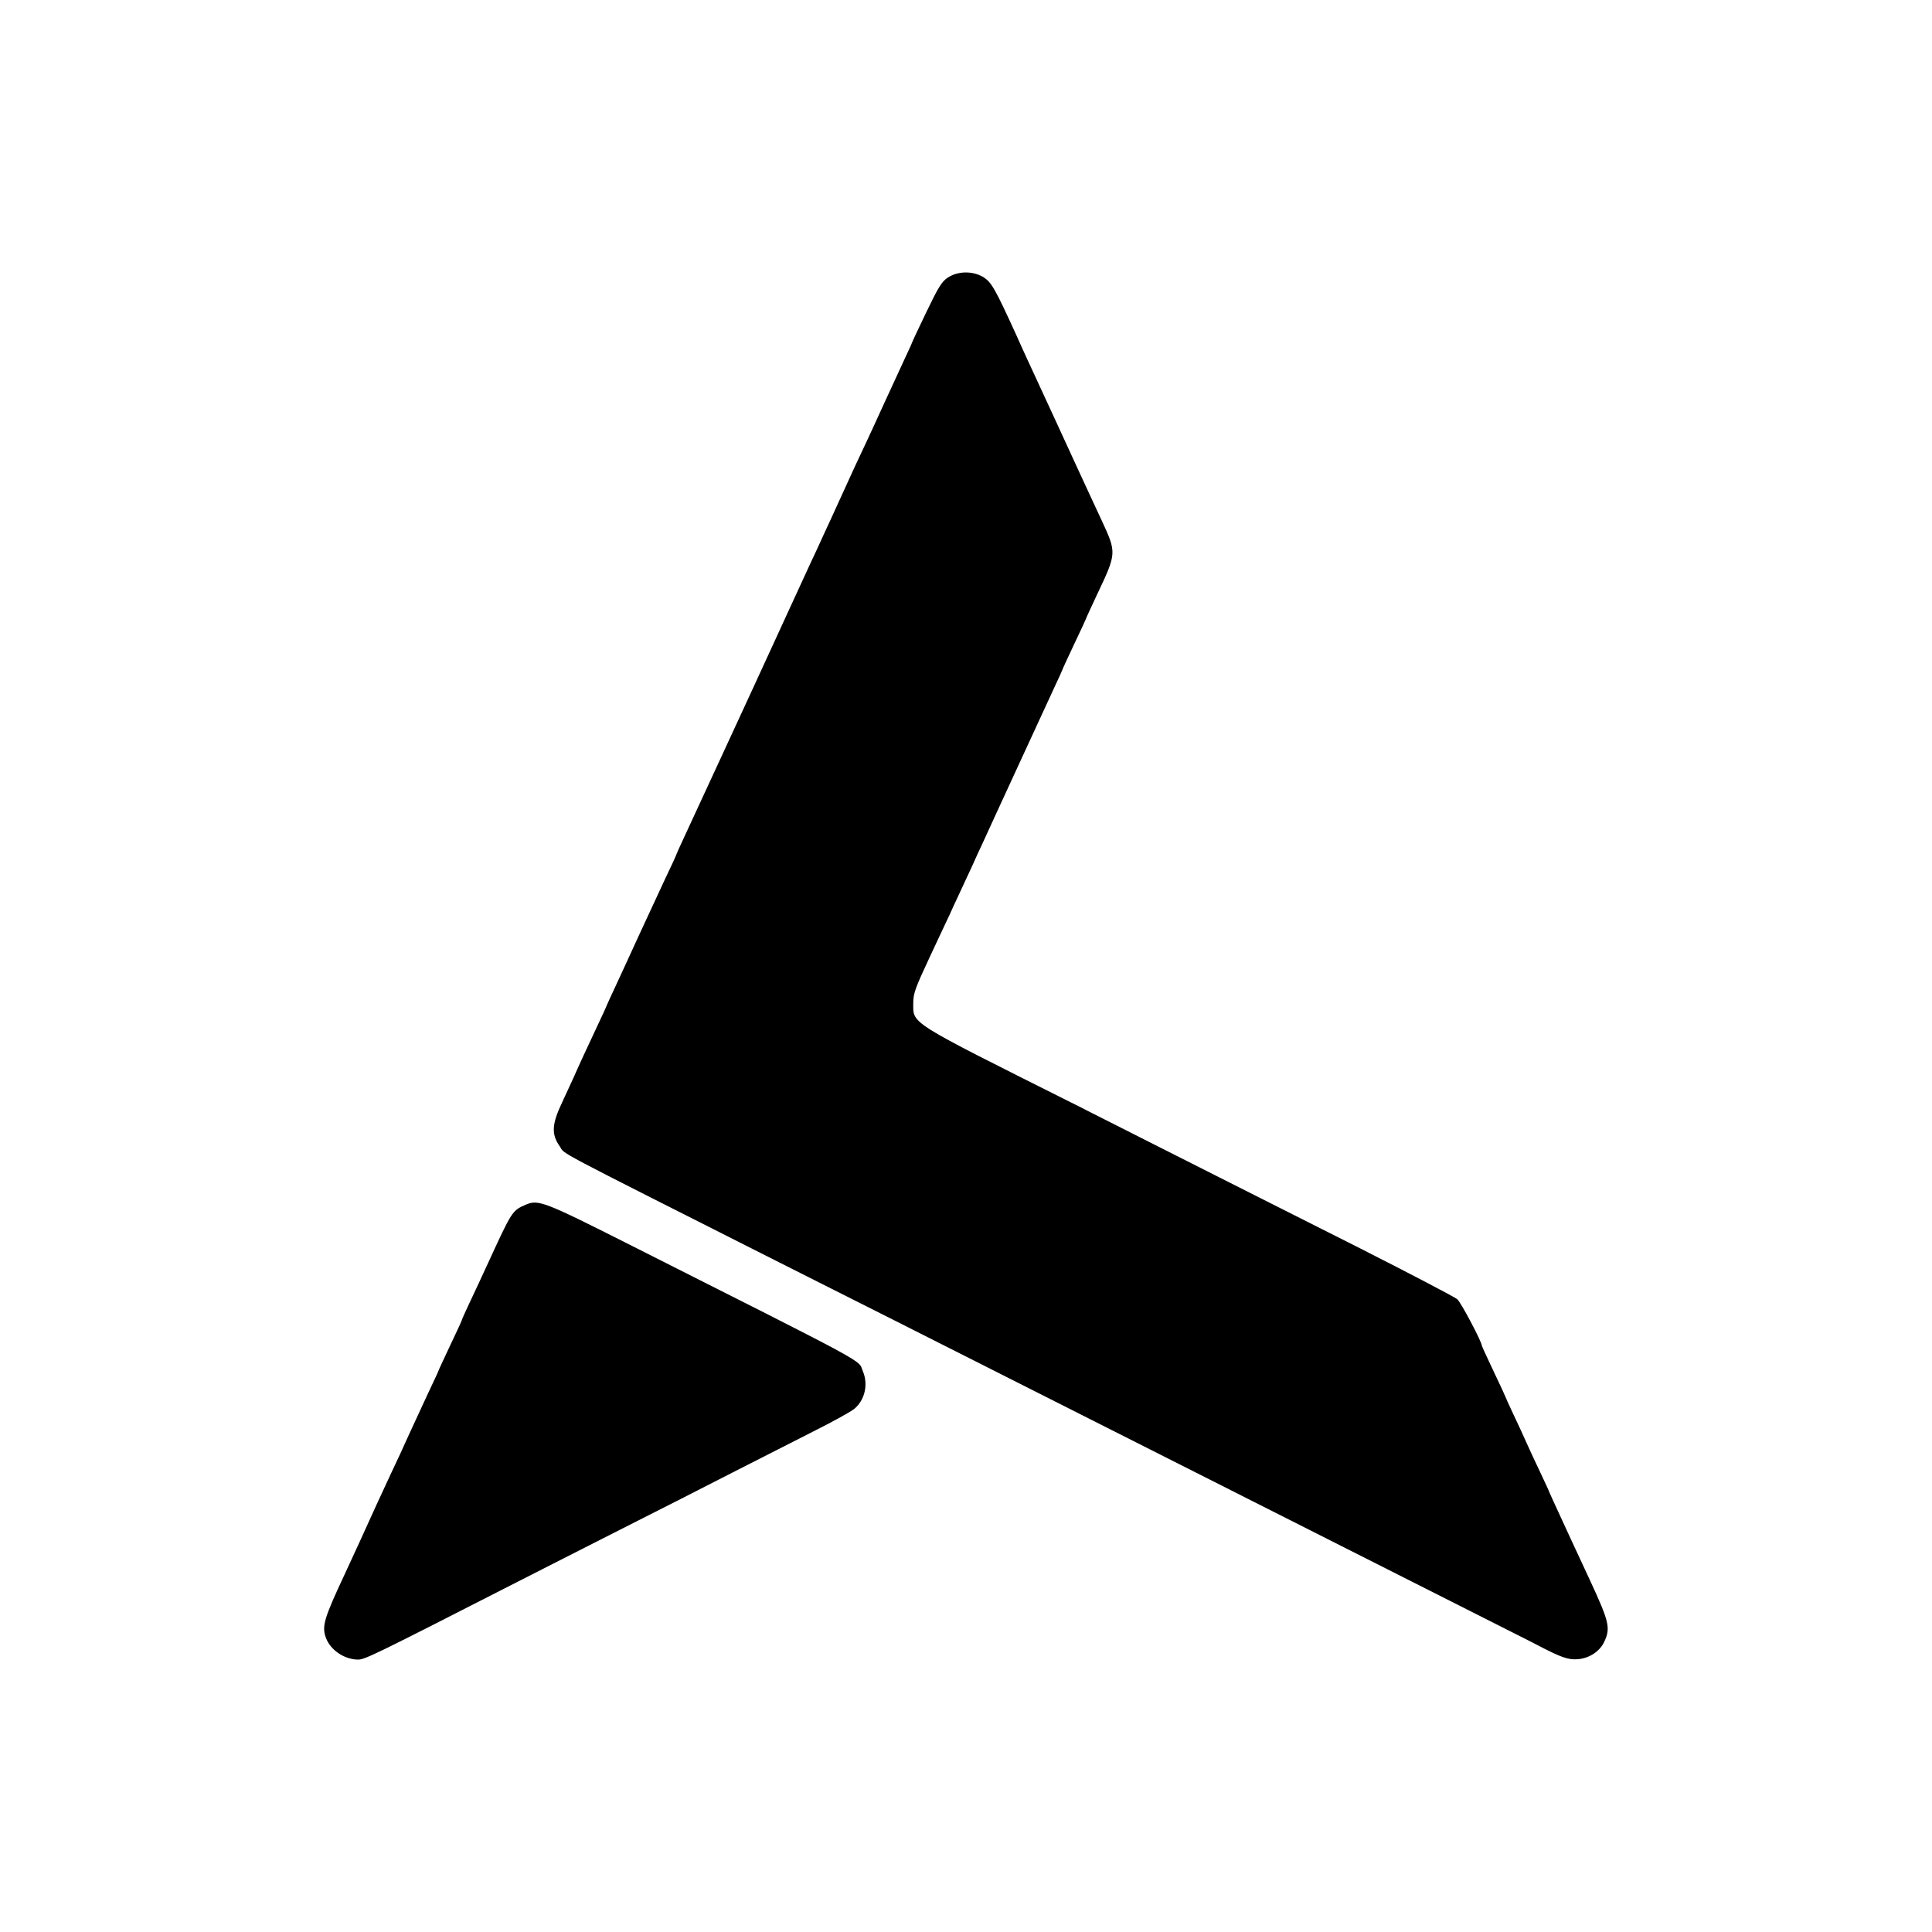
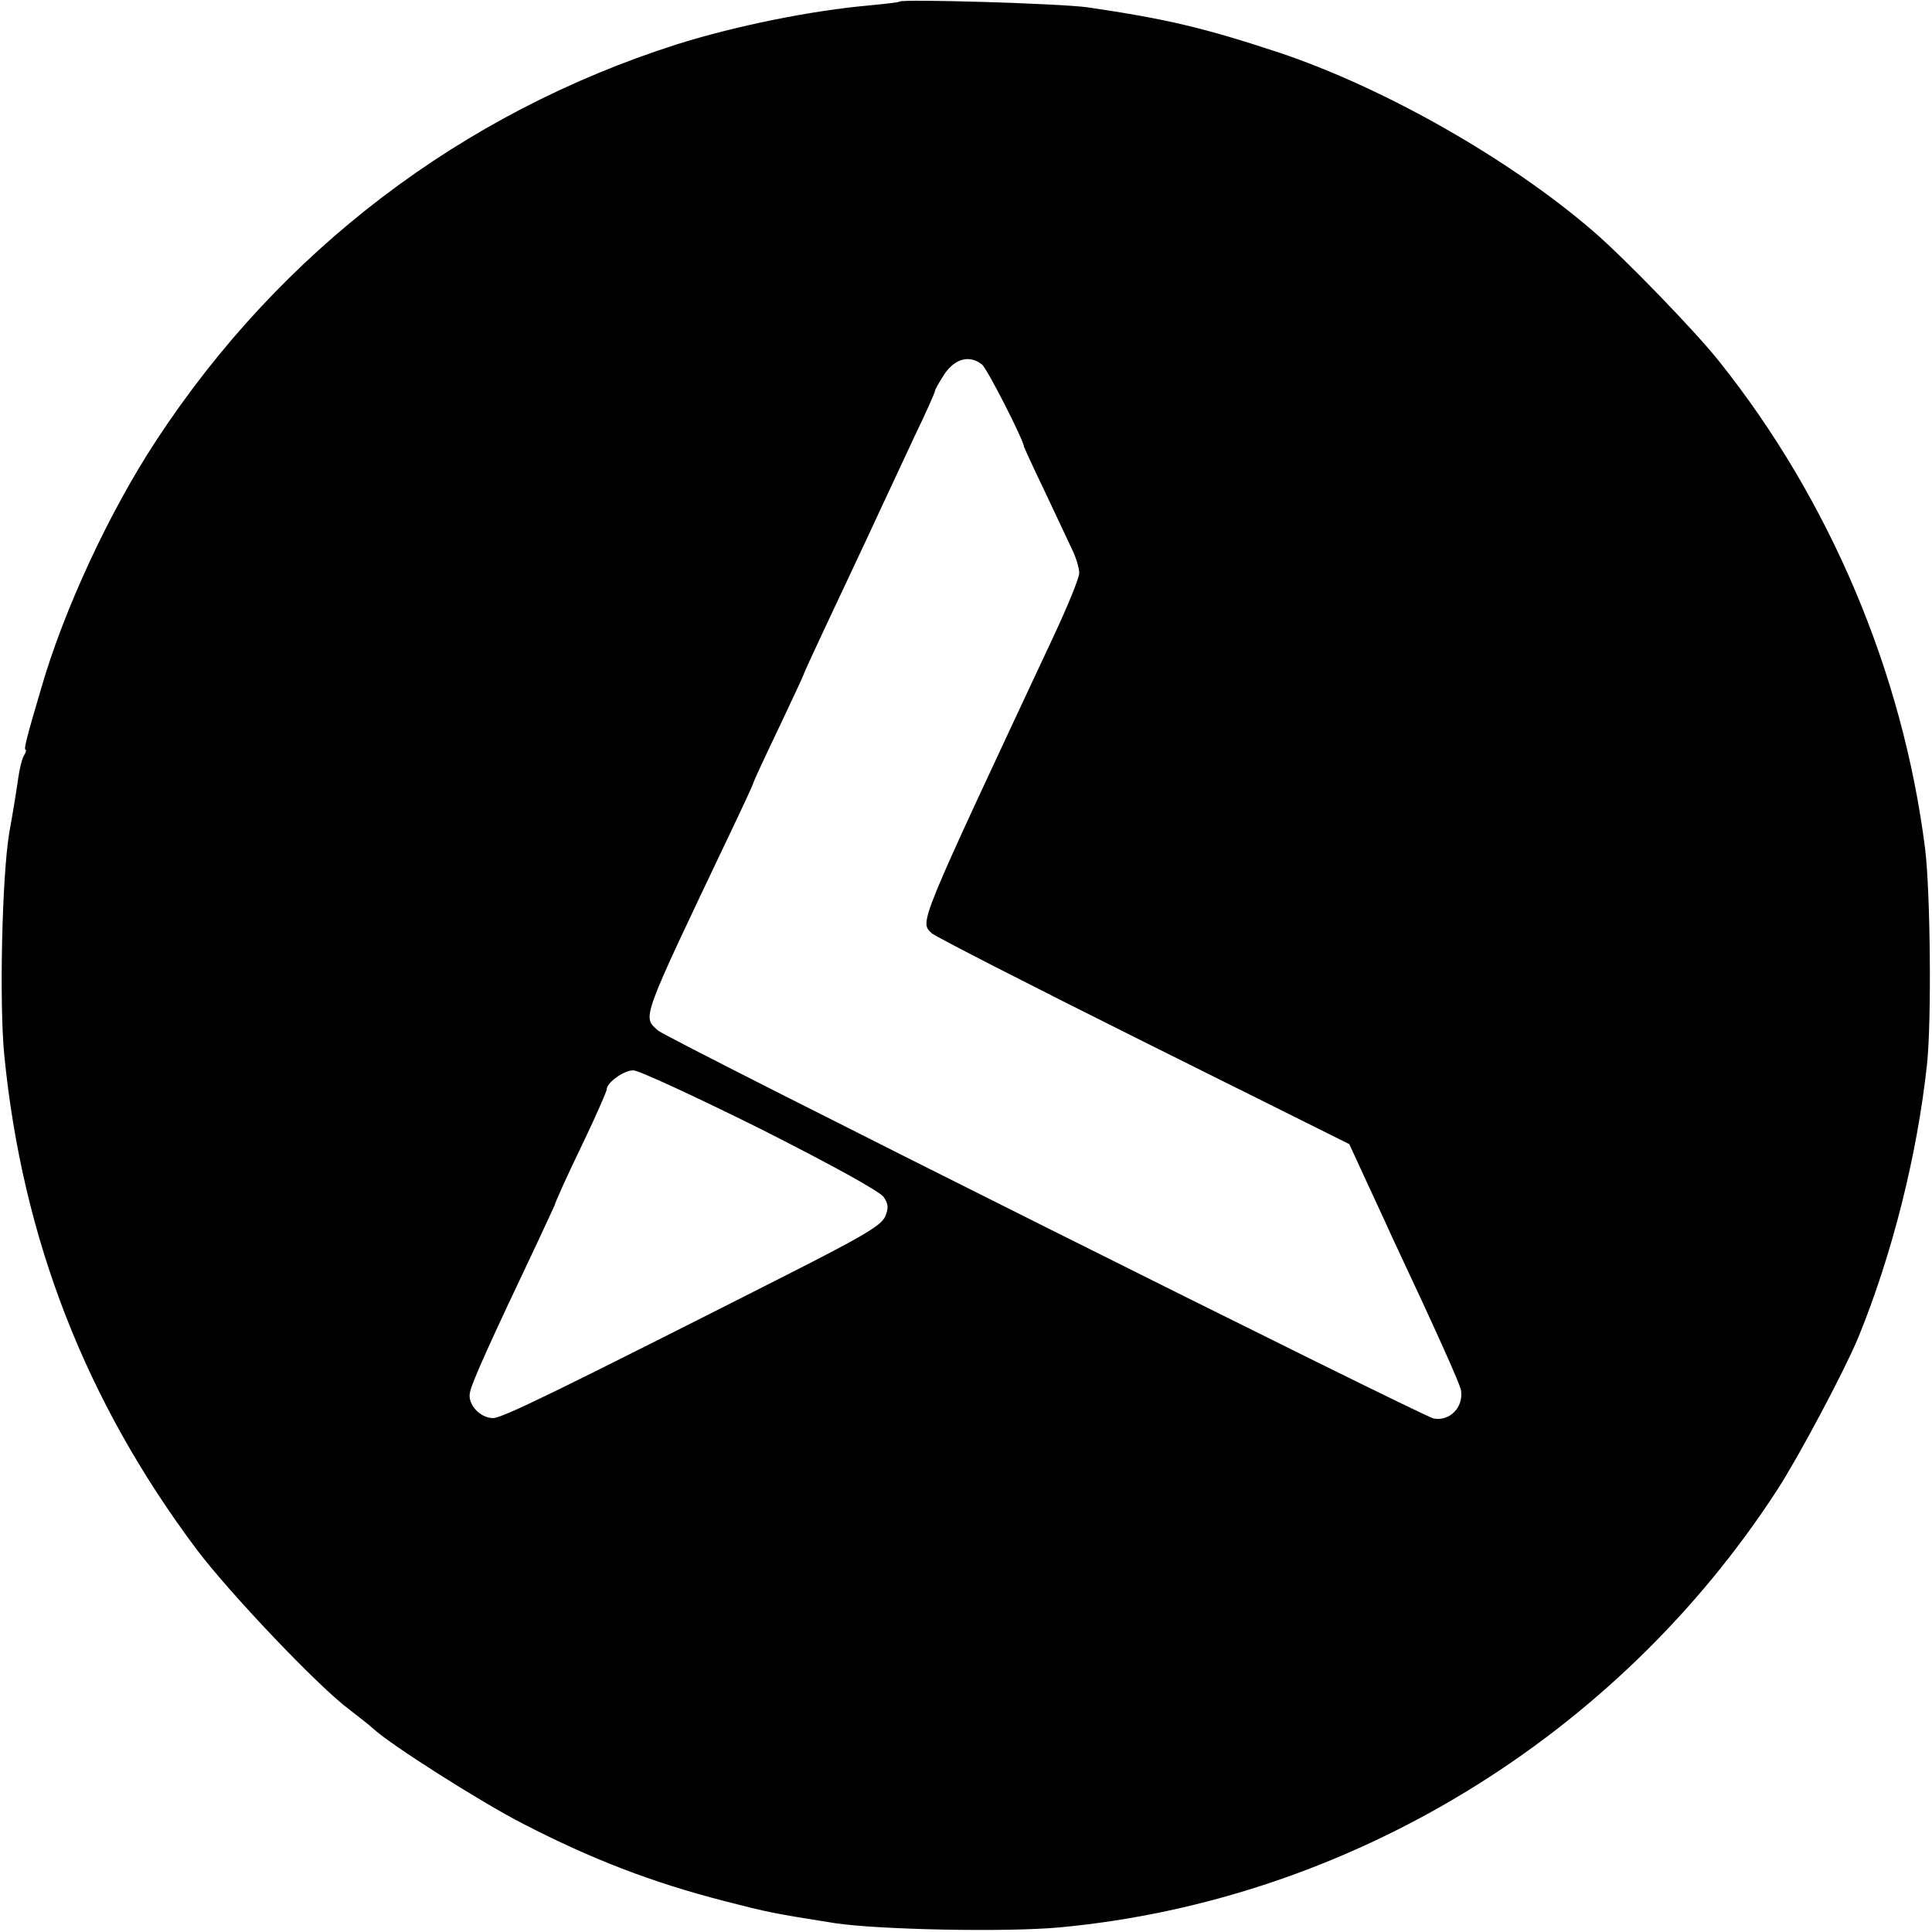
- <svg xmlns="http://www.w3.org/2000/svg" version="1.0" width="16pt" height="16pt" viewBox="0 0 16 16" preserveAspectRatio="xMidYMid meet">
-   <g transform="translate(0,16) scale(0.0016,-0.0016)" fill="#000000" stroke="none">
-     <path d="M4904 8562 c-30 -20 -49 -52 -110 -179 -41 -85 -74 -156 -74 -158 0 -2 -21 -47 -46 -101 -25 -54 -71 -153 -101 -219 -30 -66 -68 -149 -85 -185 -44 -93 -79 -168 -141 -305 -30 -66 -68 -149 -85 -185 -16 -36 -46 -101 -67 -145 -20 -44 -72 -156 -115 -250 -43 -93 -91 -199 -108 -235 -16 -36 -112 -243 -212 -460 -100 -217 -200 -433 -221 -478 -22 -46 -39 -86 -39 -87 0 -2 -24 -55 -54 -117 -29 -62 -90 -194 -136 -293 -45 -99 -102 -222 -126 -274 -24 -51 -44 -95 -44 -96 0 -2 -22 -50 -49 -107 -54 -115 -95 -203 -121 -263 -10 -22 -37 -80 -60 -130 -54 -113 -57 -166 -13 -228 32 -46 -74 10 1138 -602 402 -202 937 -472 1190 -600 253 -128 687 -347 965 -487 419 -212 1656 -836 1725 -871 11 -6 27 -14 35 -18 130 -68 166 -81 217 -77 60 5 114 41 137 91 33 71 25 103 -75 319 -44 95 -89 191 -99 213 -10 22 -39 84 -64 139 -25 54 -46 100 -46 101 0 2 -22 50 -49 107 -27 56 -59 126 -71 153 -12 28 -42 92 -66 143 -24 51 -44 95 -44 97 0 1 -27 60 -60 129 -33 70 -60 128 -60 131 0 19 -108 224 -127 240 -12 11 -238 129 -500 262 -263 132 -684 345 -936 472 -251 127 -465 235 -475 240 -9 5 -48 25 -87 44 -848 425 -818 406 -818 514 0 52 10 78 87 243 48 102 93 199 101 215 7 17 31 68 53 115 22 47 51 110 65 140 13 30 38 84 55 120 16 36 96 209 177 385 81 176 167 362 191 414 24 51 44 95 44 97 0 2 27 60 60 130 33 69 60 128 60 129 0 2 26 59 58 127 103 217 102 216 23 387 -50 107 -89 192 -144 311 -22 48 -128 279 -242 525 -20 44 -44 96 -52 115 -113 248 -131 278 -172 305 -56 34 -134 33 -187 -3z" />
-     <path d="M2720 3764 c-69 -30 -70 -32 -195 -304 -29 -63 -71 -154 -94 -202 -23 -48 -41 -89 -41 -92 0 -2 -27 -61 -60 -130 -33 -70 -60 -128 -60 -130 0 -2 -25 -56 -55 -119 -30 -64 -74 -160 -99 -214 -24 -54 -64 -141 -89 -193 -24 -52 -57 -122 -72 -155 -63 -139 -130 -286 -167 -365 -112 -239 -124 -278 -100 -340 24 -62 96 -110 166 -110 34 0 93 29 751 365 132 67 402 205 600 305 198 100 464 235 590 300 127 65 312 159 413 210 100 50 196 103 214 118 55 46 73 127 44 195 -26 62 67 12 -1210 656 -440 222 -470 234 -536 205z" />
+ <svg xmlns="http://www.w3.org/2000/svg" version="1.0" width="500pt" height="500pt" viewBox="0 0 500 500" preserveAspectRatio="xMidYMid meet">
+   <g transform="translate(0,500) scale(0.1,-0.1)" fill="#000000" stroke="none">
+     <path d="M2328 4996 c-1 -2 -37 -6 -78 -10 -149 -13 -347 -53 -499 -101 -555 -177 -1025 -534 -1346 -1024 -122 -185 -240 -440 -298 -641 -37 -125 -46 -160 -41 -160 3 0 1 -8 -5 -17 -5 -10 -11 -36 -14 -58 -3 -22 -13 -85 -23 -140 -19 -114 -26 -441 -13 -575 47 -477 211 -897 498 -1280 85 -113 318 -358 396 -415 22 -17 49 -38 60 -48 45 -42 278 -190 387 -246 178 -92 333 -152 523 -201 117 -30 122 -31 285 -57 113 -17 442 -24 583 -11 749 70 1442 493 1857 1133 58 90 174 309 209 393 88 215 153 474 178 707 12 108 9 449 -5 560 -58 456 -247 902 -533 1260 -62 78 -243 265 -324 335 -217 188 -543 373 -815 464 -194 64 -291 87 -495 117 -71 10 -478 22 -487 15z m213 -939 c13 -9 109 -198 109 -213 0 -1 24 -54 54 -116 29 -62 61 -130 71 -151 10 -20 18 -48 18 -60 0 -13 -30 -86 -66 -163 -353 -754 -347 -739 -316 -769 8 -8 254 -134 547 -280 l534 -266 40 -87 c22 -48 54 -116 70 -152 117 -249 177 -383 179 -398 7 -44 -29 -81 -71 -73 -30 6 -1986 984 -2007 1004 -41 37 -47 20 191 520 31 65 56 119 56 122 0 2 29 65 65 140 36 76 65 138 65 140 0 2 24 54 53 116 30 63 82 175 117 249 34 74 87 186 116 249 30 62 54 116 54 120 0 3 11 23 25 44 27 39 64 49 96 24z m-572 -1979 c186 -94 309 -162 318 -176 12 -18 13 -28 4 -50 -10 -23 -53 -49 -254 -151 -598 -303 -737 -371 -761 -371 -33 0 -66 35 -60 65 4 25 52 131 175 390 23 50 43 92 44 95 5 16 29 69 79 173 31 65 56 123 56 127 0 18 44 50 69 50 14 0 163 -69 330 -152z" />
  </g>
</svg>
